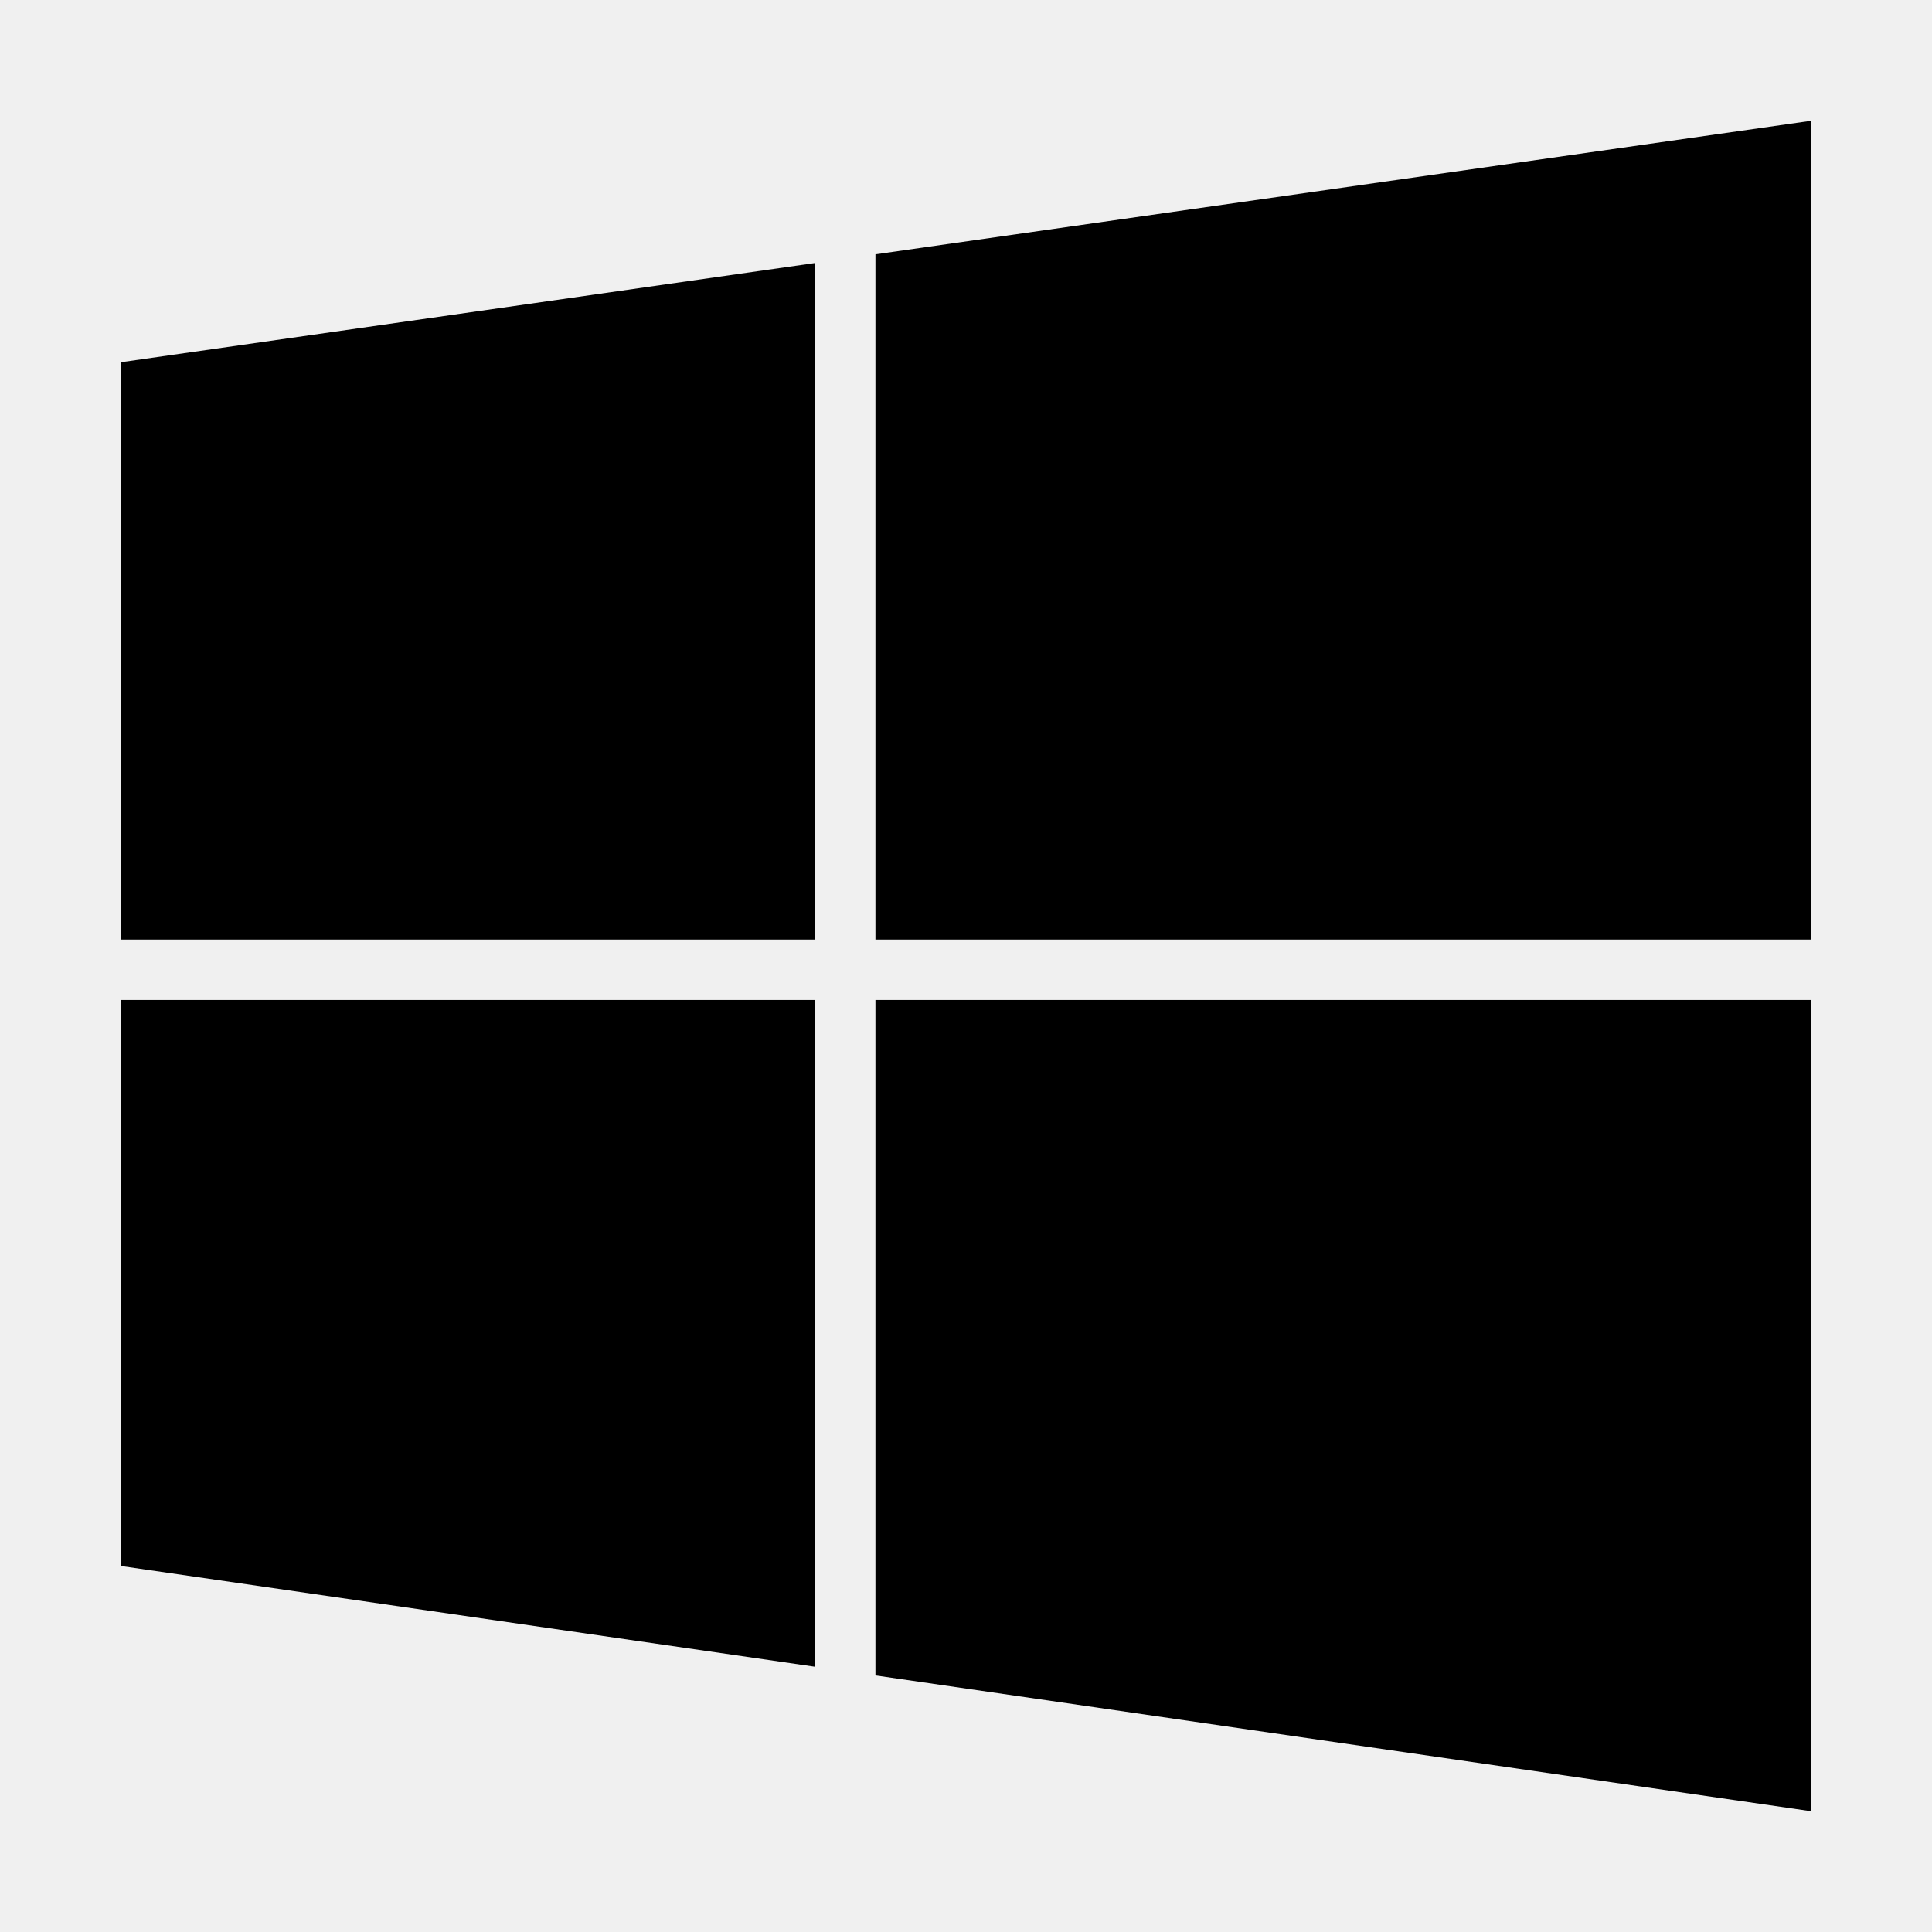
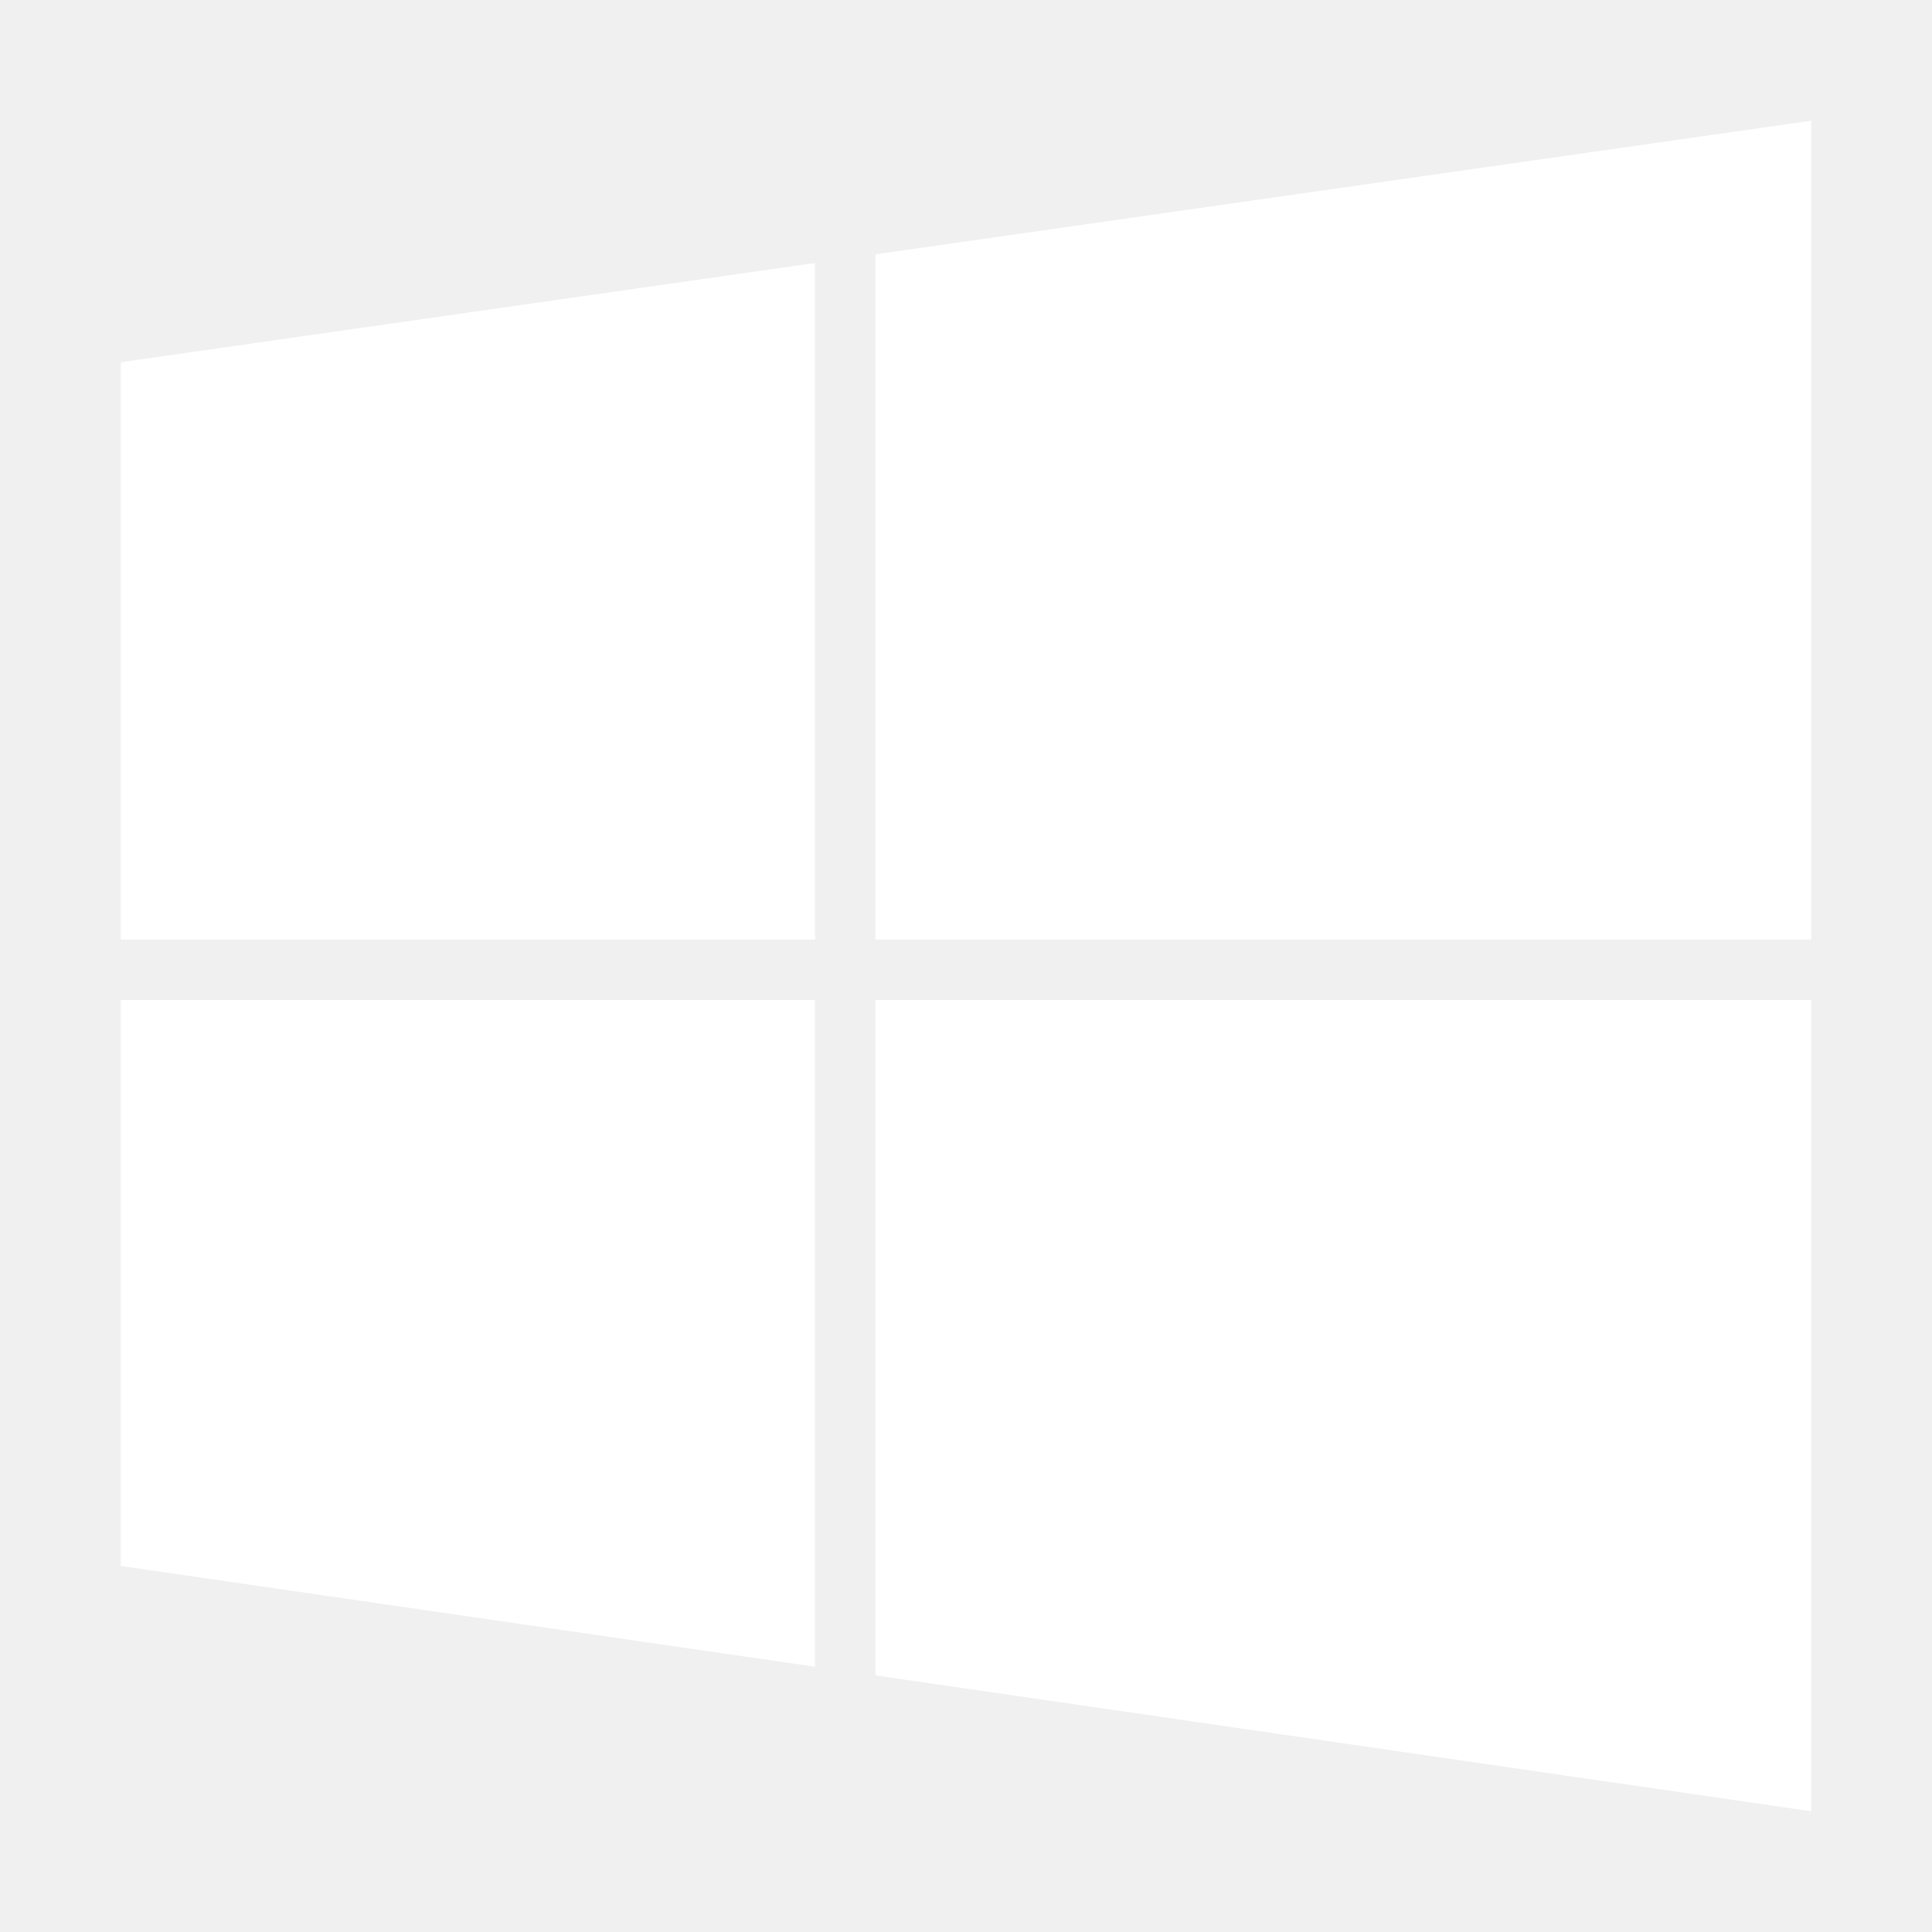
- <svg xmlns="http://www.w3.org/2000/svg" class="ionicon" viewBox="0 0 512 512">
+ <svg xmlns="http://www.w3.org/2000/svg" fill="#ffffff" class="ionicon" viewBox="0 0 512 512">
  <path d="M480 265H232v179l248 36V265zM216 265H32v150l184 26.7V265zM480 32L232 67.4V249h248V32zM216 69.7L32 96v153h184V69.7z" />
</svg>
